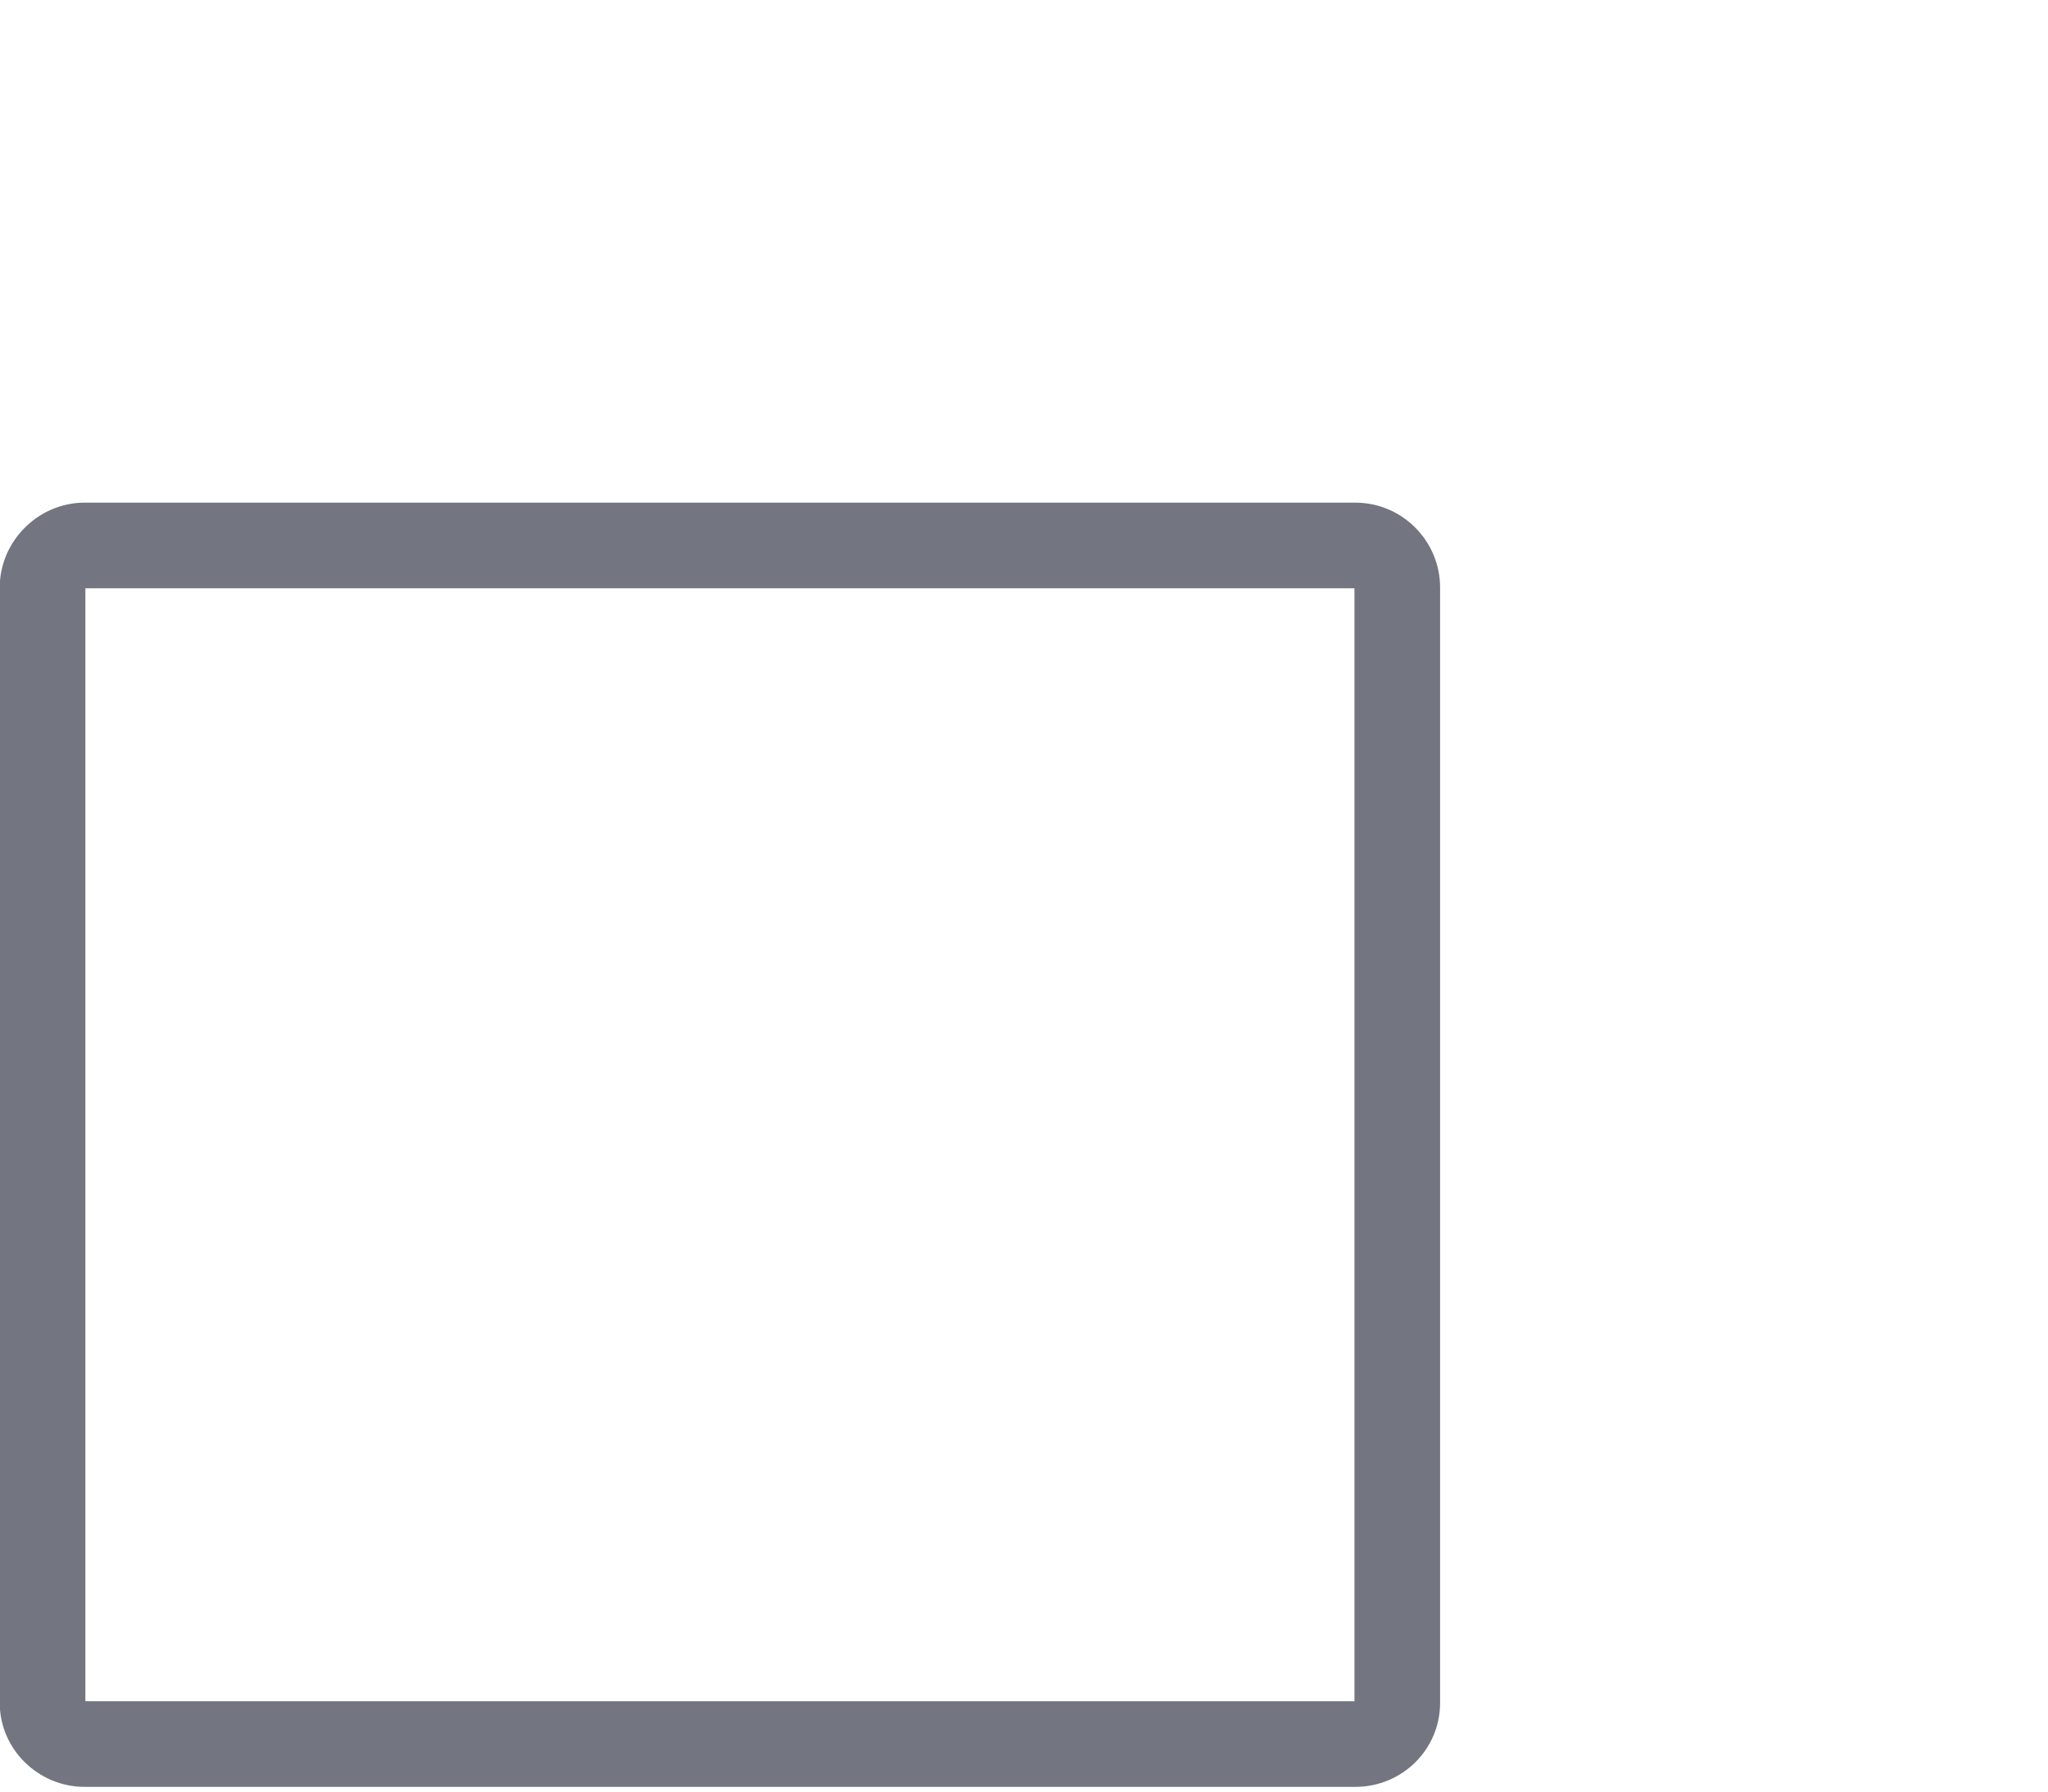
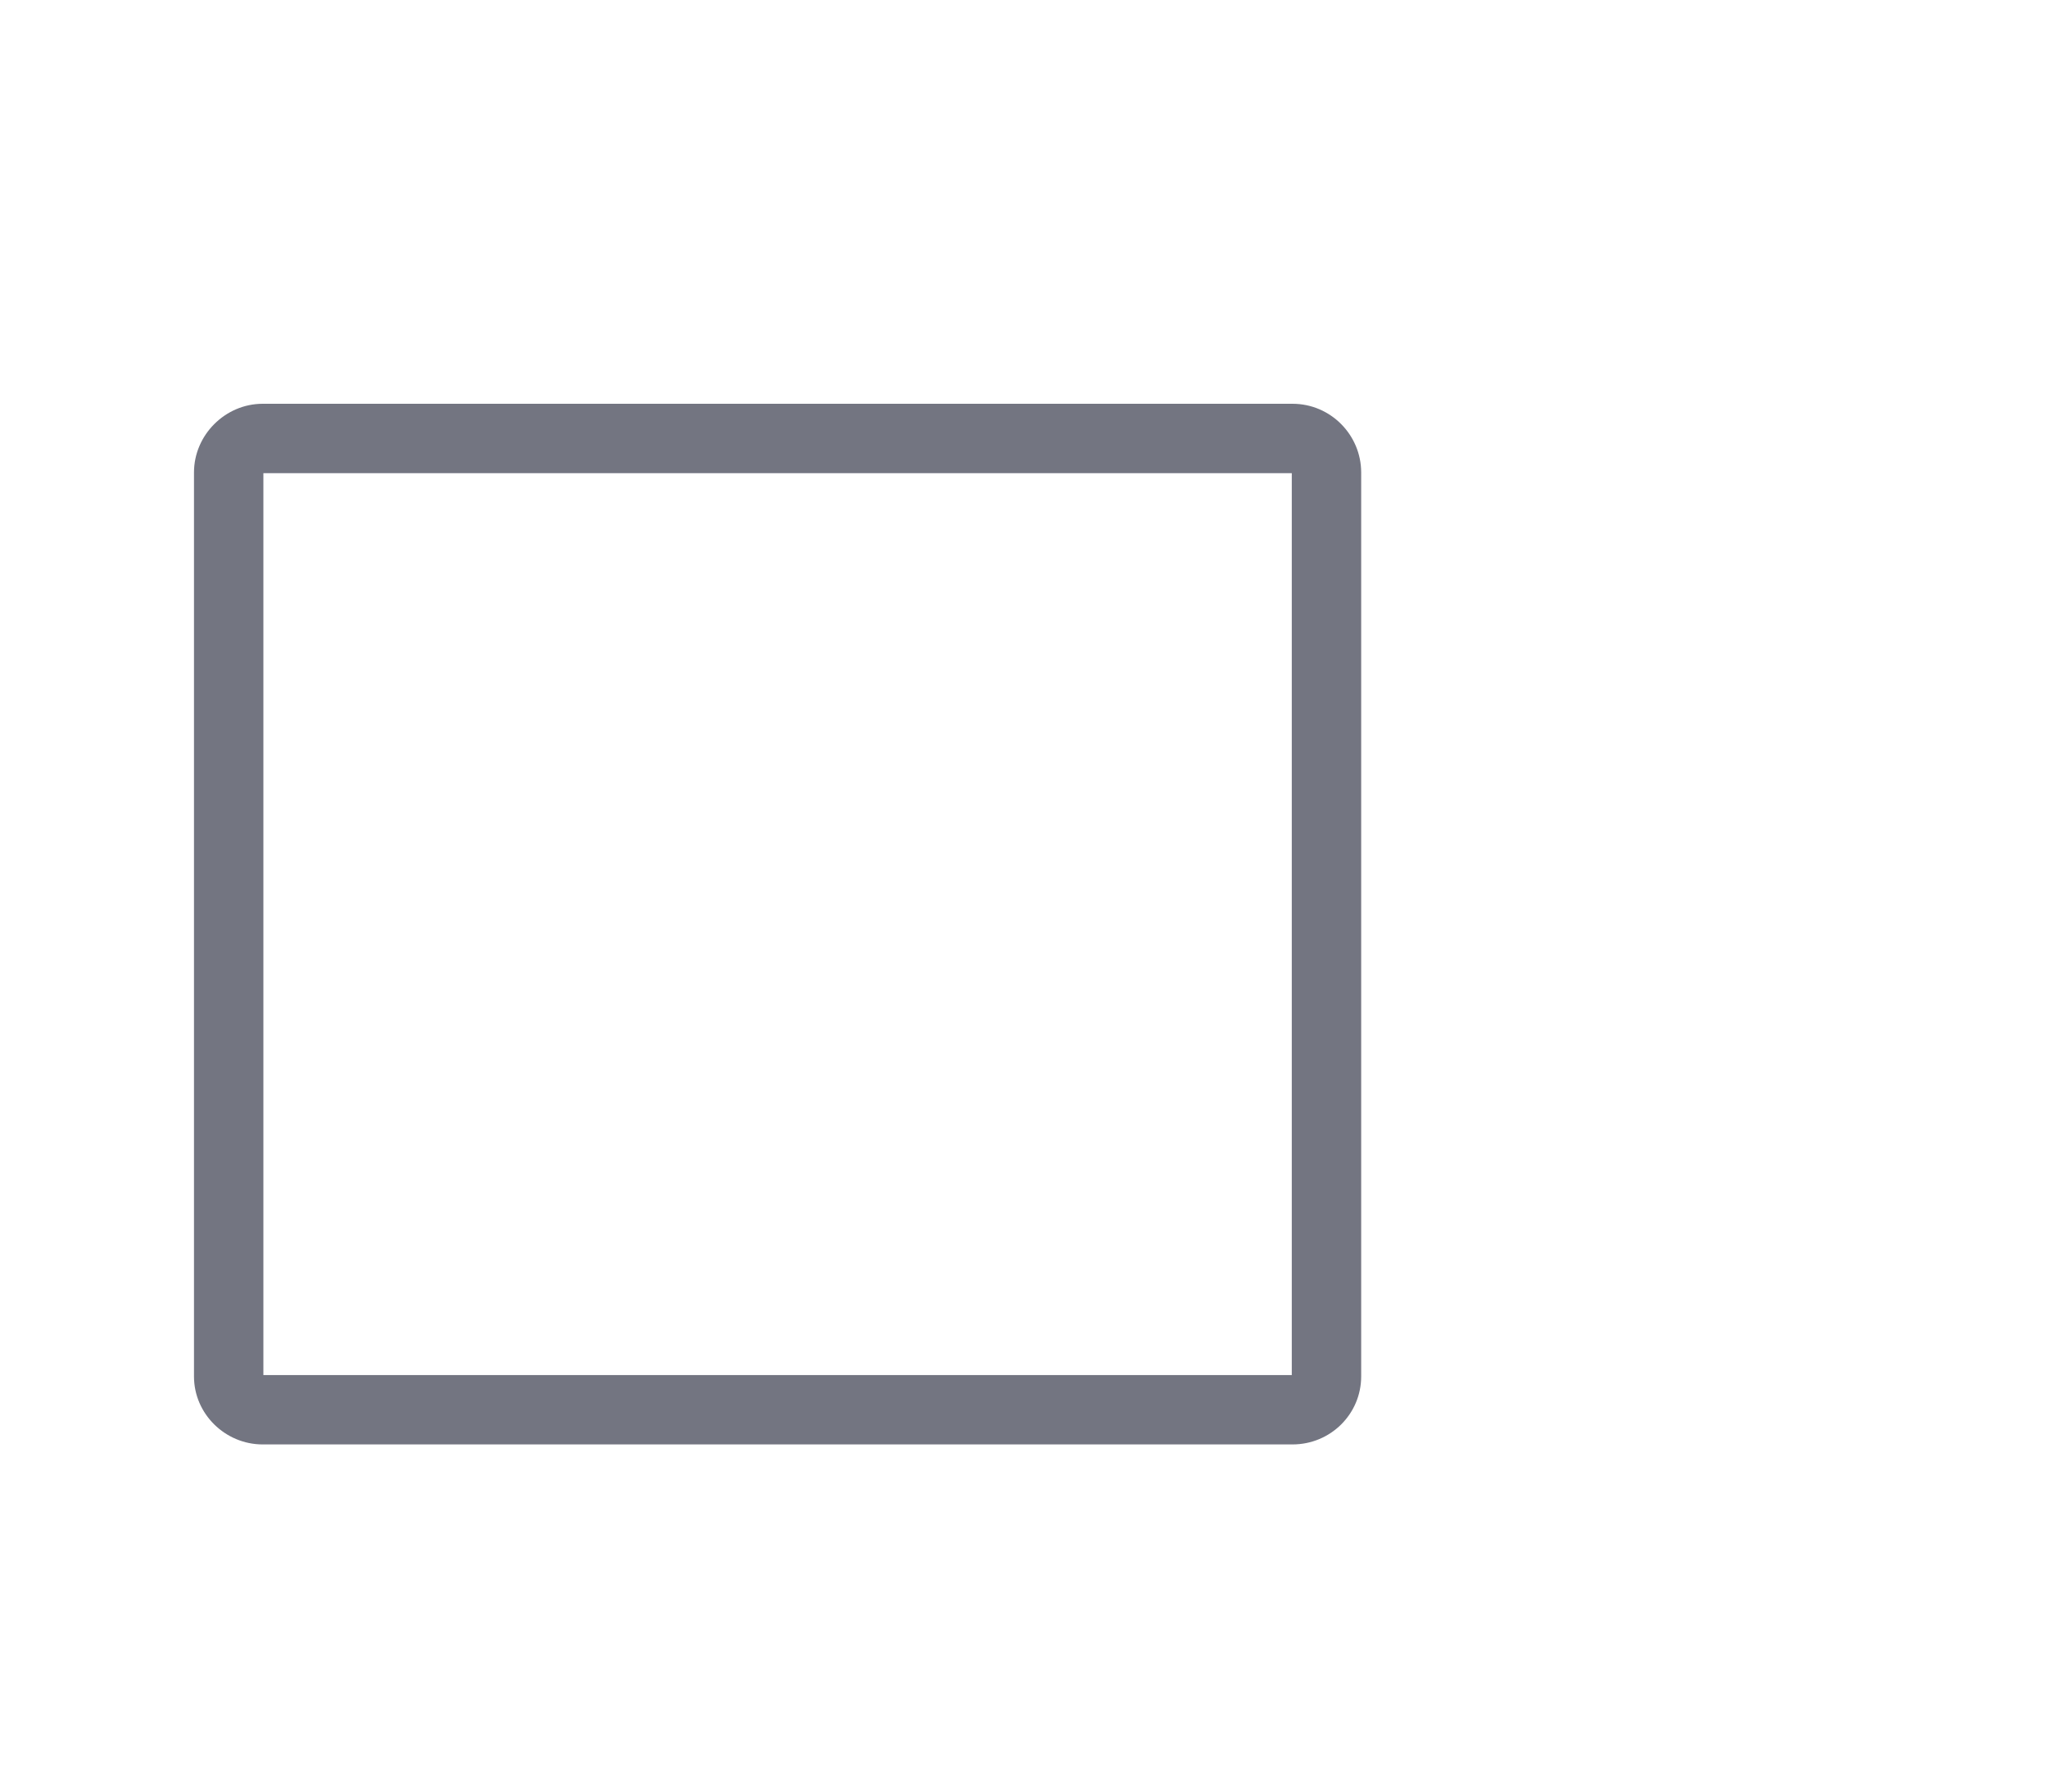
- <svg xmlns="http://www.w3.org/2000/svg" xmlns:xlink="http://www.w3.org/1999/xlink" version="1.1" preserveAspectRatio="xMidYMid meet" viewBox="270.713 181.72 23.916 20.824" width="24" height="21">
+ <svg xmlns="http://www.w3.org/2000/svg" xmlns:xlink="http://www.w3.org/1999/xlink" version="1.1" preserveAspectRatio="xMidYMid meet" viewBox="270.713 181.72 23.916 25.824" width="24" height="21">
  <defs>
    <path d="M286.54 187.54C287.09 187.54 287.53 187.99 287.53 188.53C287.53 191.33 287.53 198.75 287.53 201.56C287.53 202.1 287.09 202.54 286.54 202.54C283.38 202.54 274.87 202.54 271.7 202.54C271.16 202.54 270.71 202.1 270.71 201.56C270.71 198.75 270.71 191.33 270.71 188.53C270.71 187.99 271.16 187.54 271.7 187.54C274.87 187.54 283.38 187.54 286.54 187.54Z" id="a1jAZgva3F" />
    <clipPath id="clipbcwcfm4dz">
      <use xlink:href="#a1jAZgva3F" opacity="1" />
    </clipPath>
  </defs>
  <g>
    <use xlink:href="#a1jAZgva3F" opacity="1" fill="#d6e973" fill-opacity="0" />
    <g clip-path="url(#clipbcwcfm4dz)">
      <use xlink:href="#a1jAZgva3F" opacity="1" fill-opacity="0" stroke="#737581" stroke-width="2" stroke-opacity="1" />
    </g>
  </g>
</svg>
